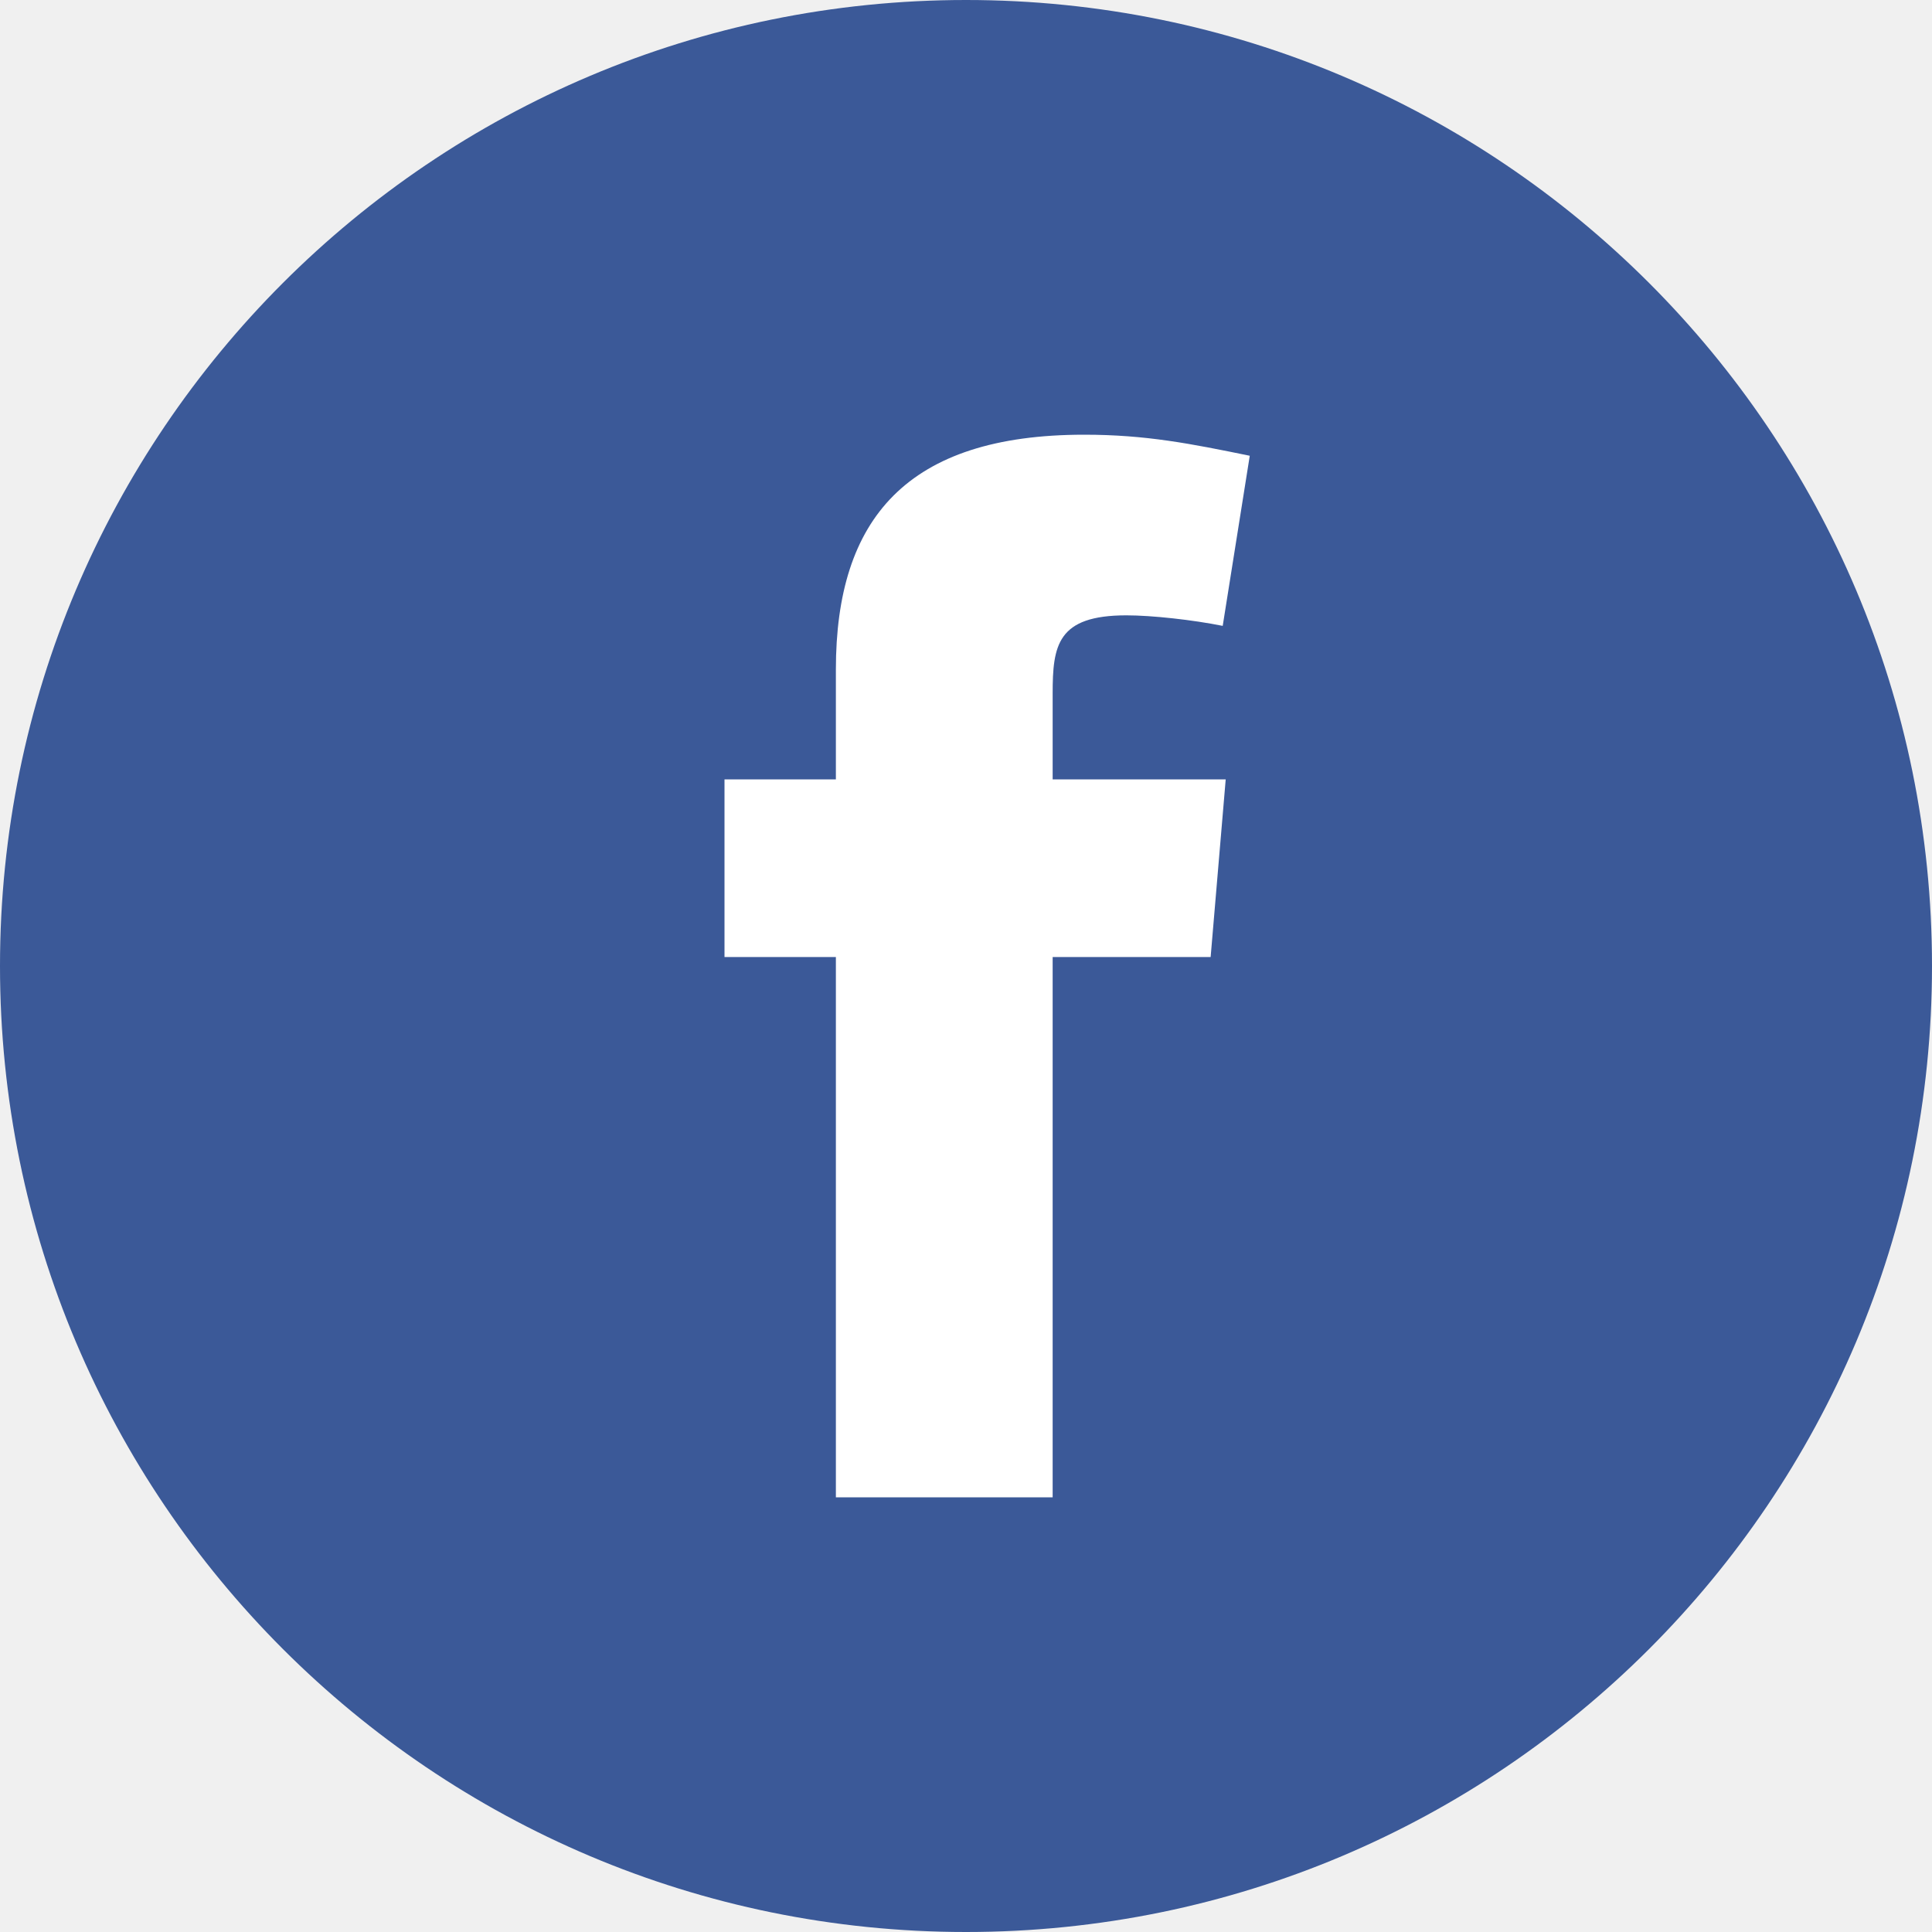
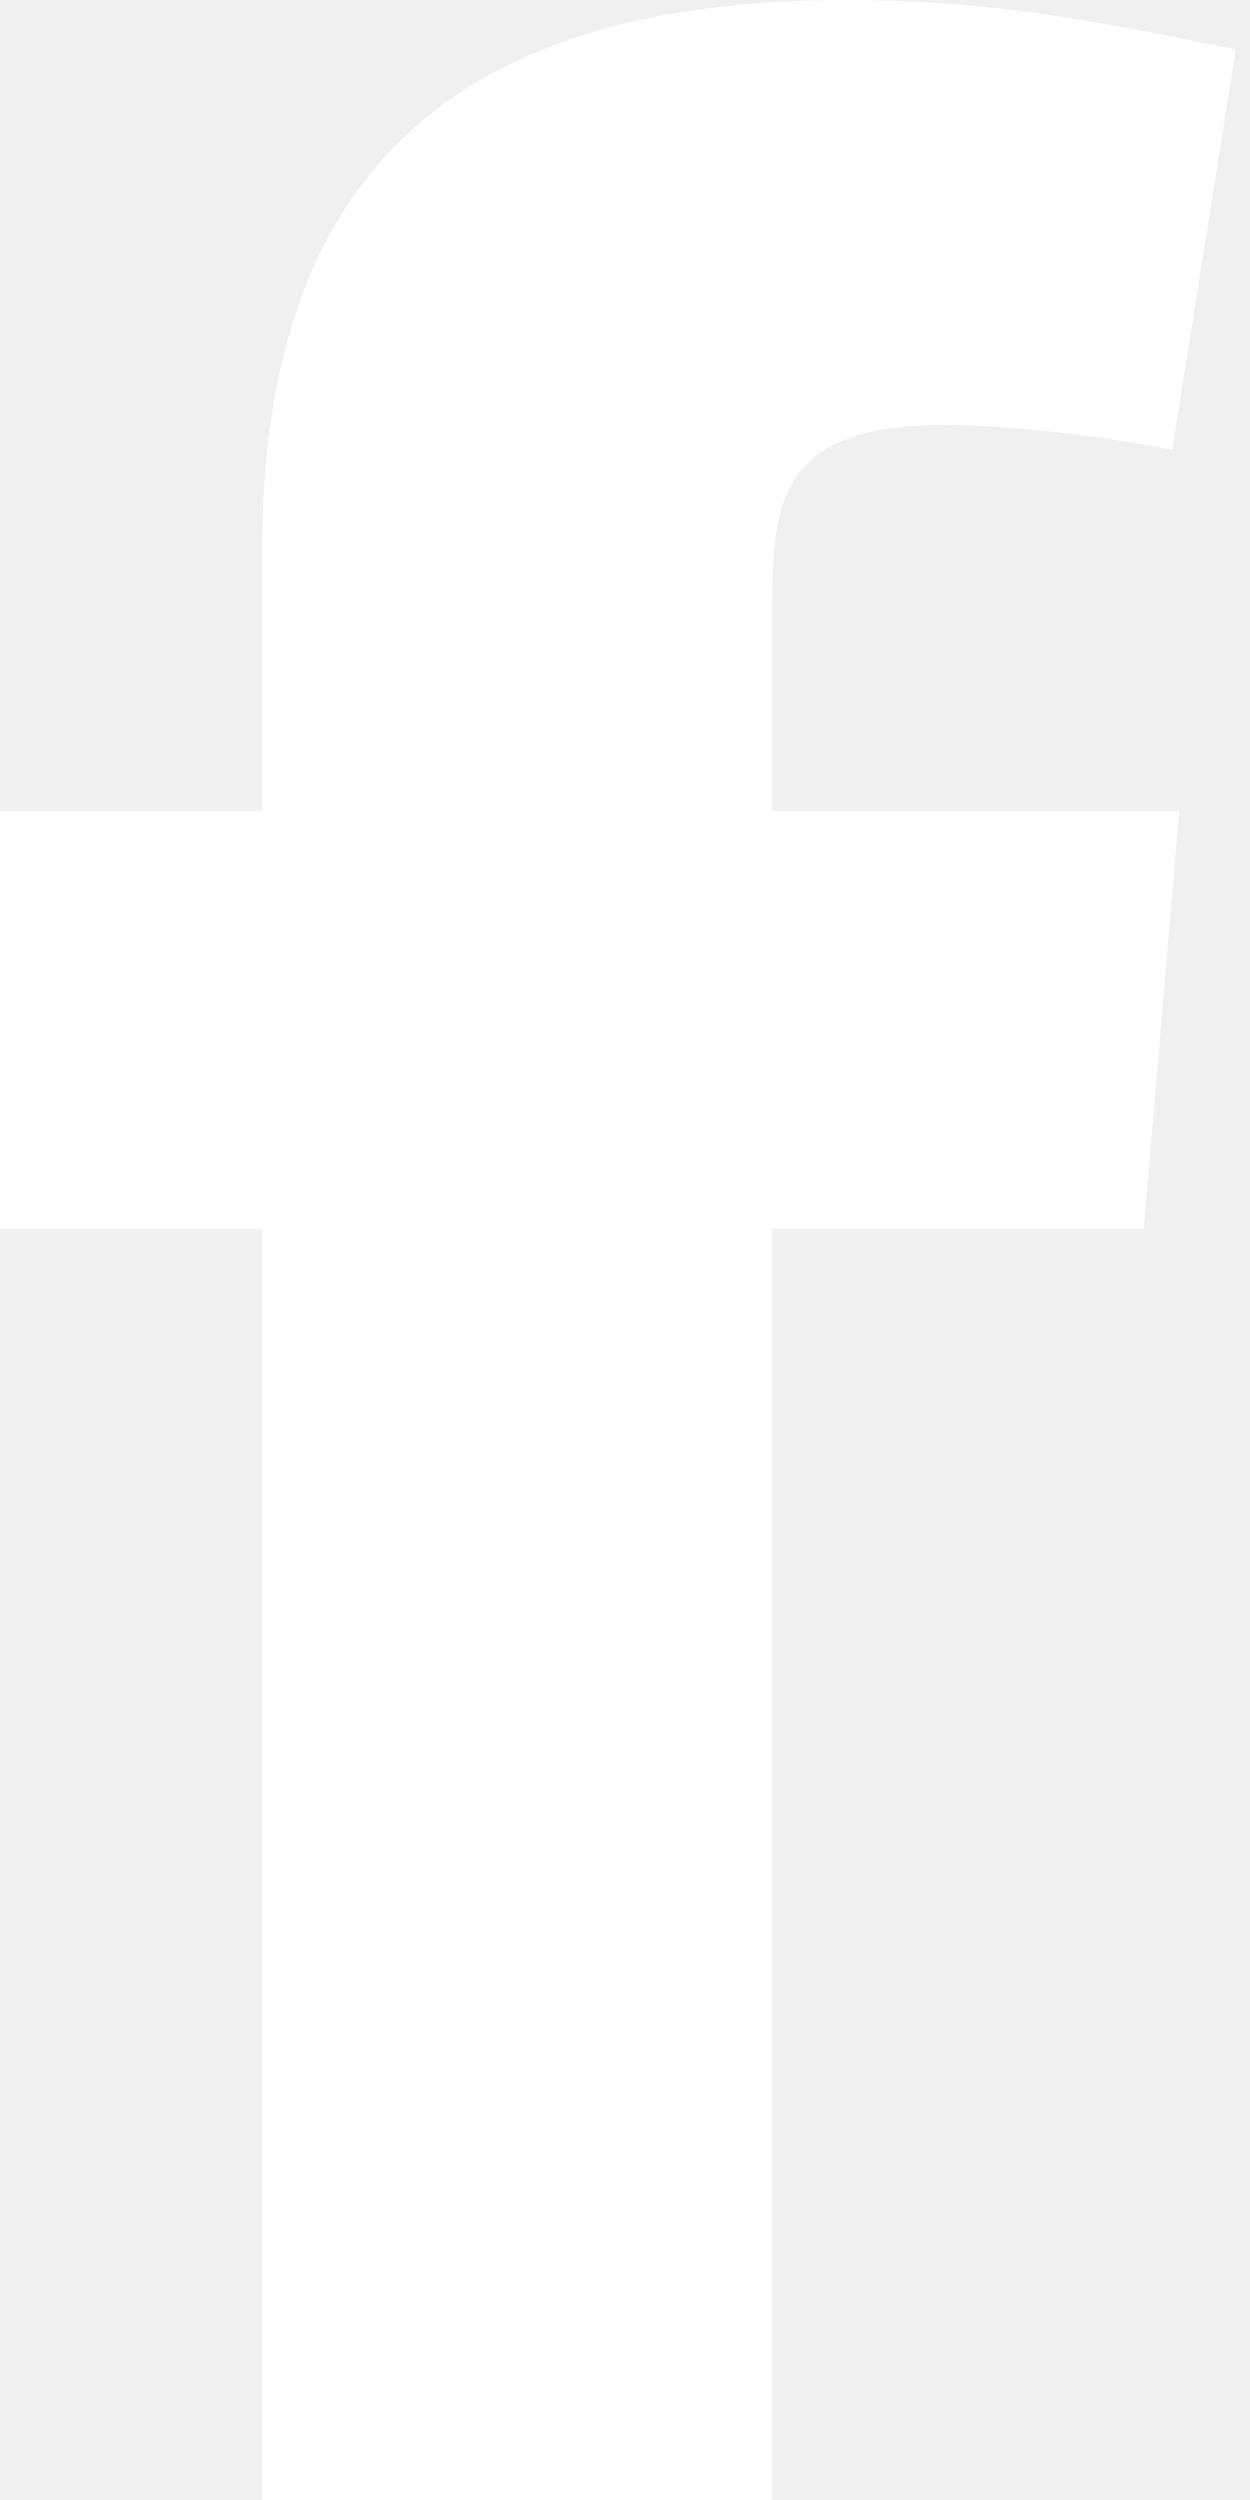
- <svg xmlns="http://www.w3.org/2000/svg" width="40" height="40" viewBox="0 0 40 40" fill="none">
-   <circle cx="20" cy="20" r="20" fill="#3B5998" />
-   <path fill-rule="evenodd" clip-rule="evenodd" d="M25.315 12.958C24.692 12.833 23.85 12.74 23.32 12.74C21.887 12.74 21.794 13.363 21.794 14.361V16.136H25.377L25.065 19.814H21.794V31H17.306V19.814H15V16.136H17.306V13.861C17.306 10.745 18.771 9 22.448 9C23.725 9 24.66 9.187 25.875 9.436L25.315 12.958Z" fill="white" />
+ <svg xmlns="http://www.w3.org/2000/svg" width="11" height="22" viewBox="0 0 11 22" fill="none">
+   <path fill-rule="evenodd" clip-rule="evenodd" d="M10.315 3.958C9.692 3.833 8.85 3.74 8.32 3.74C6.887 3.74 6.794 4.363 6.794 5.361V7.136H10.377L10.065 10.814H6.794V22H2.306V10.814H0L0 7.136H2.306V4.861C2.306 1.745 3.771 0 7.448 0C8.725 0 9.66 0.187 10.875 0.436L10.315 3.958Z" fill="white" />
</svg>
